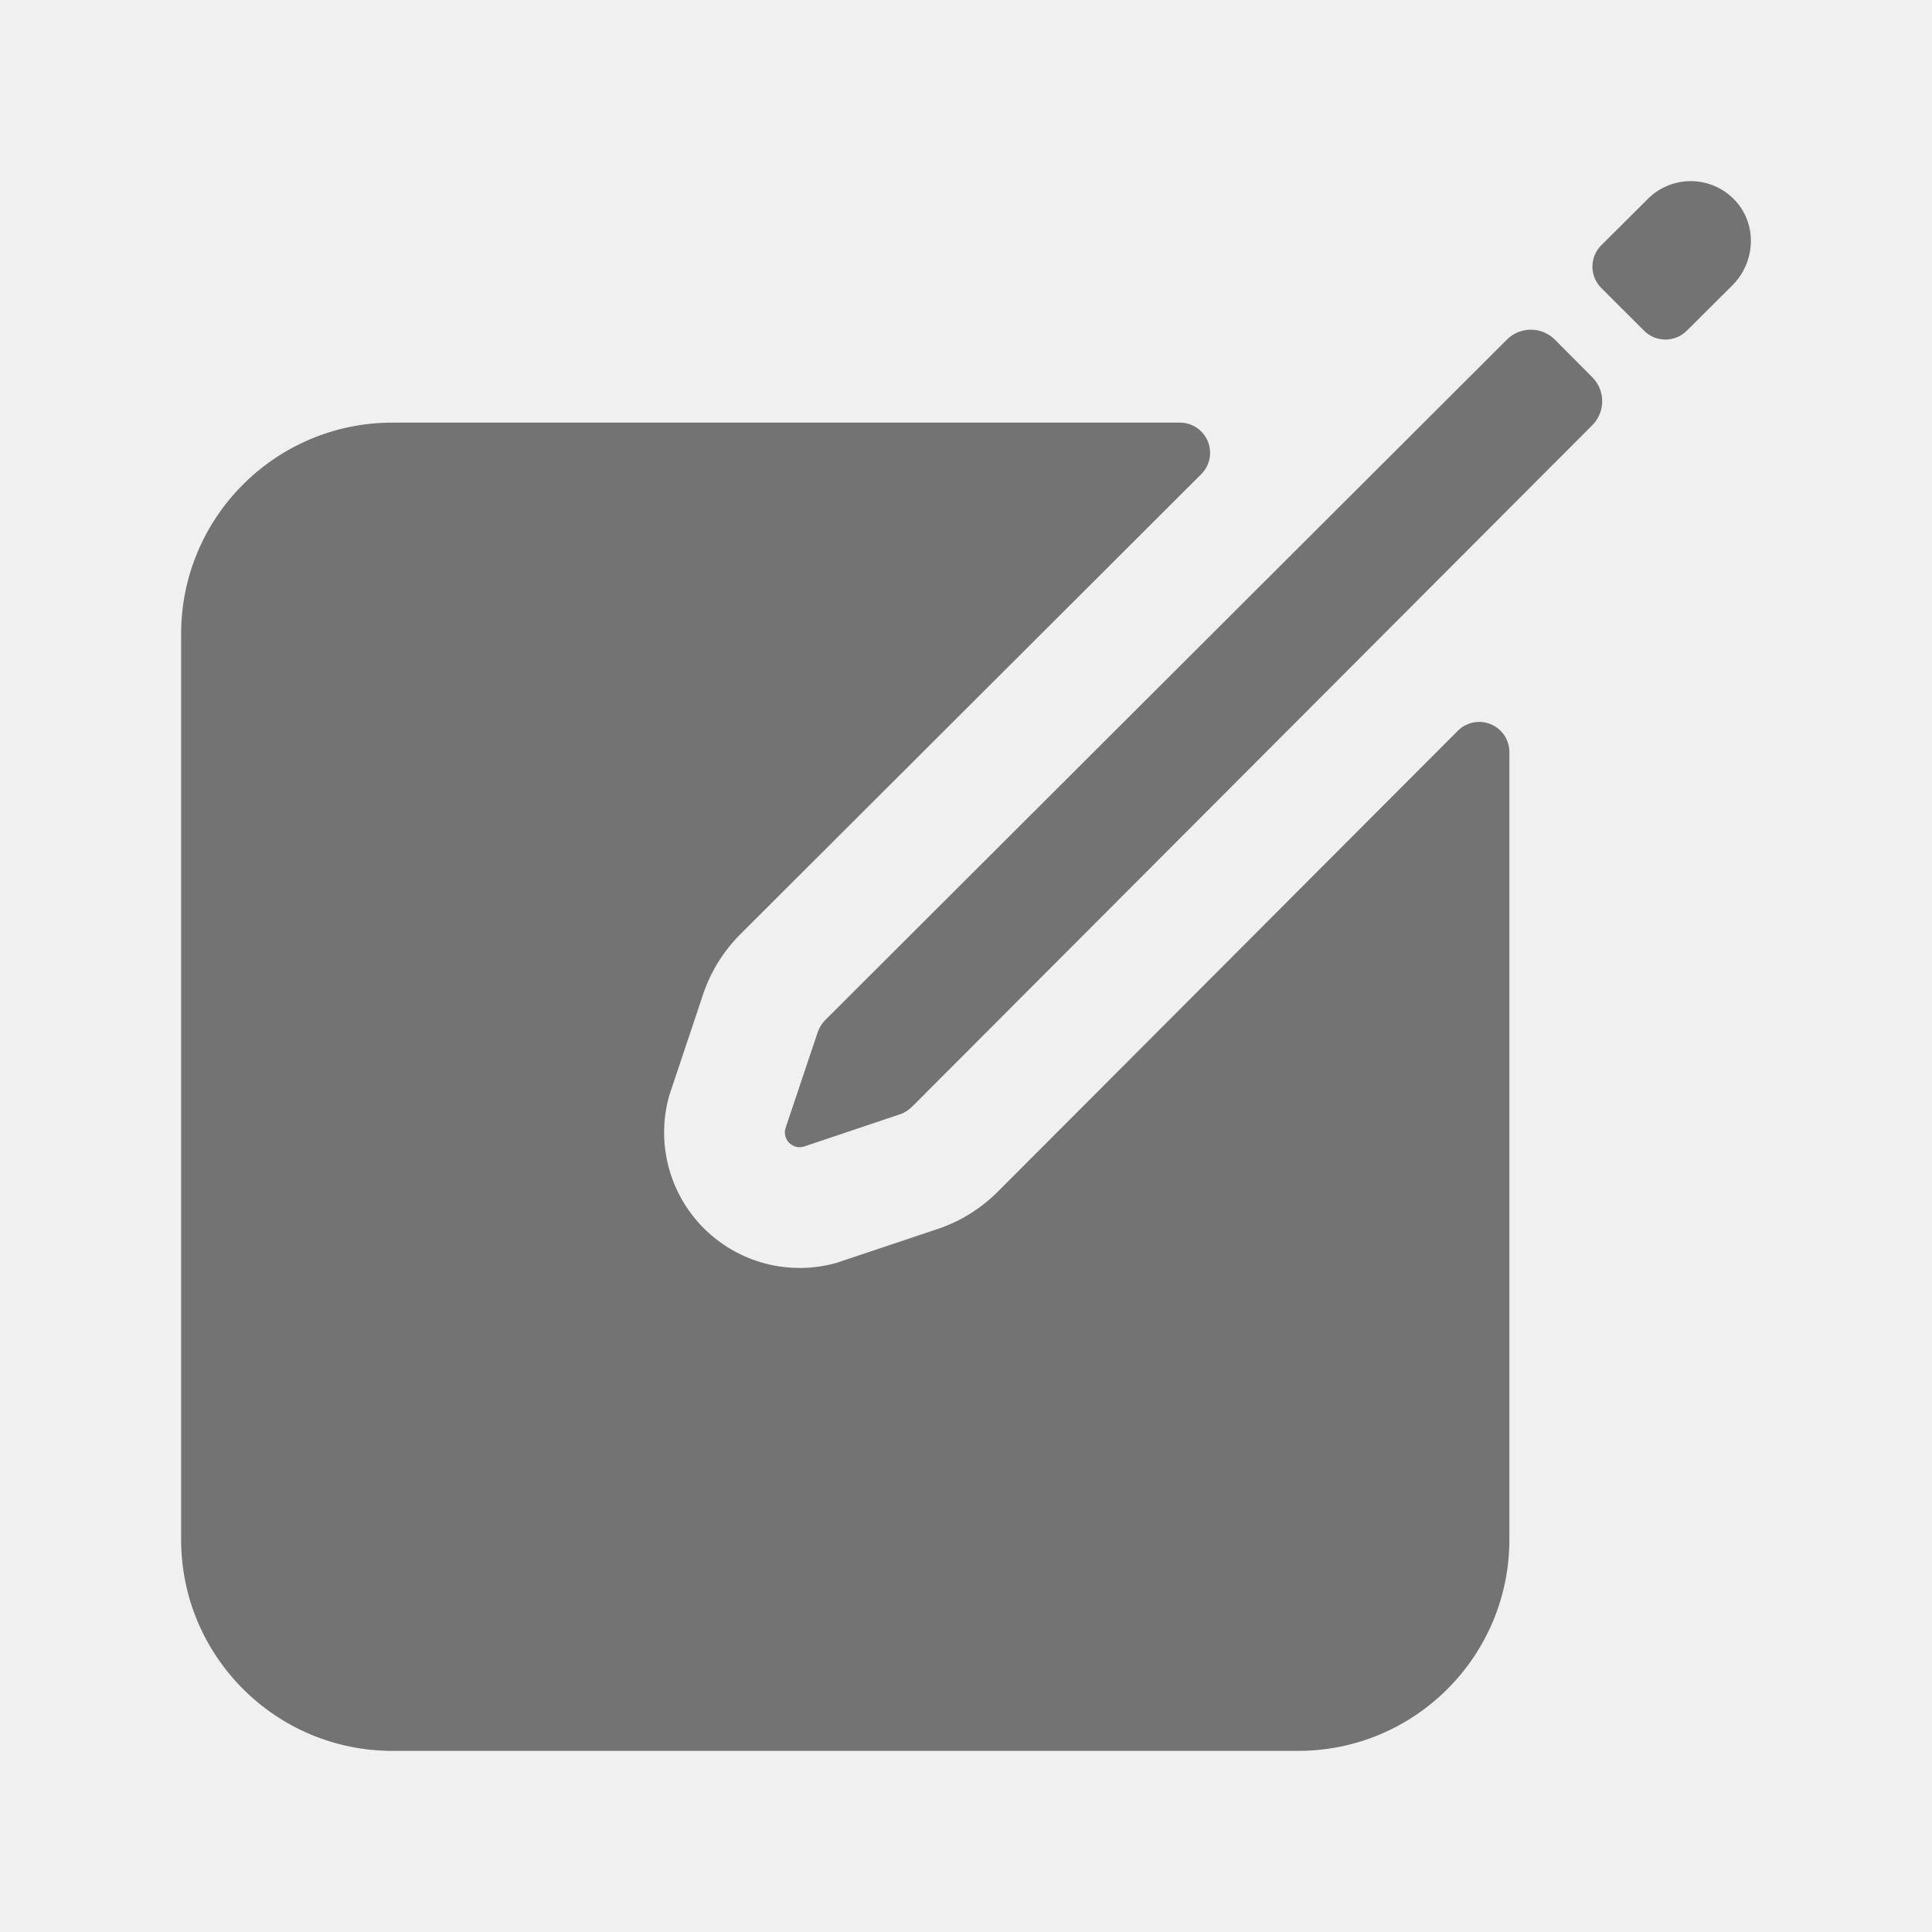
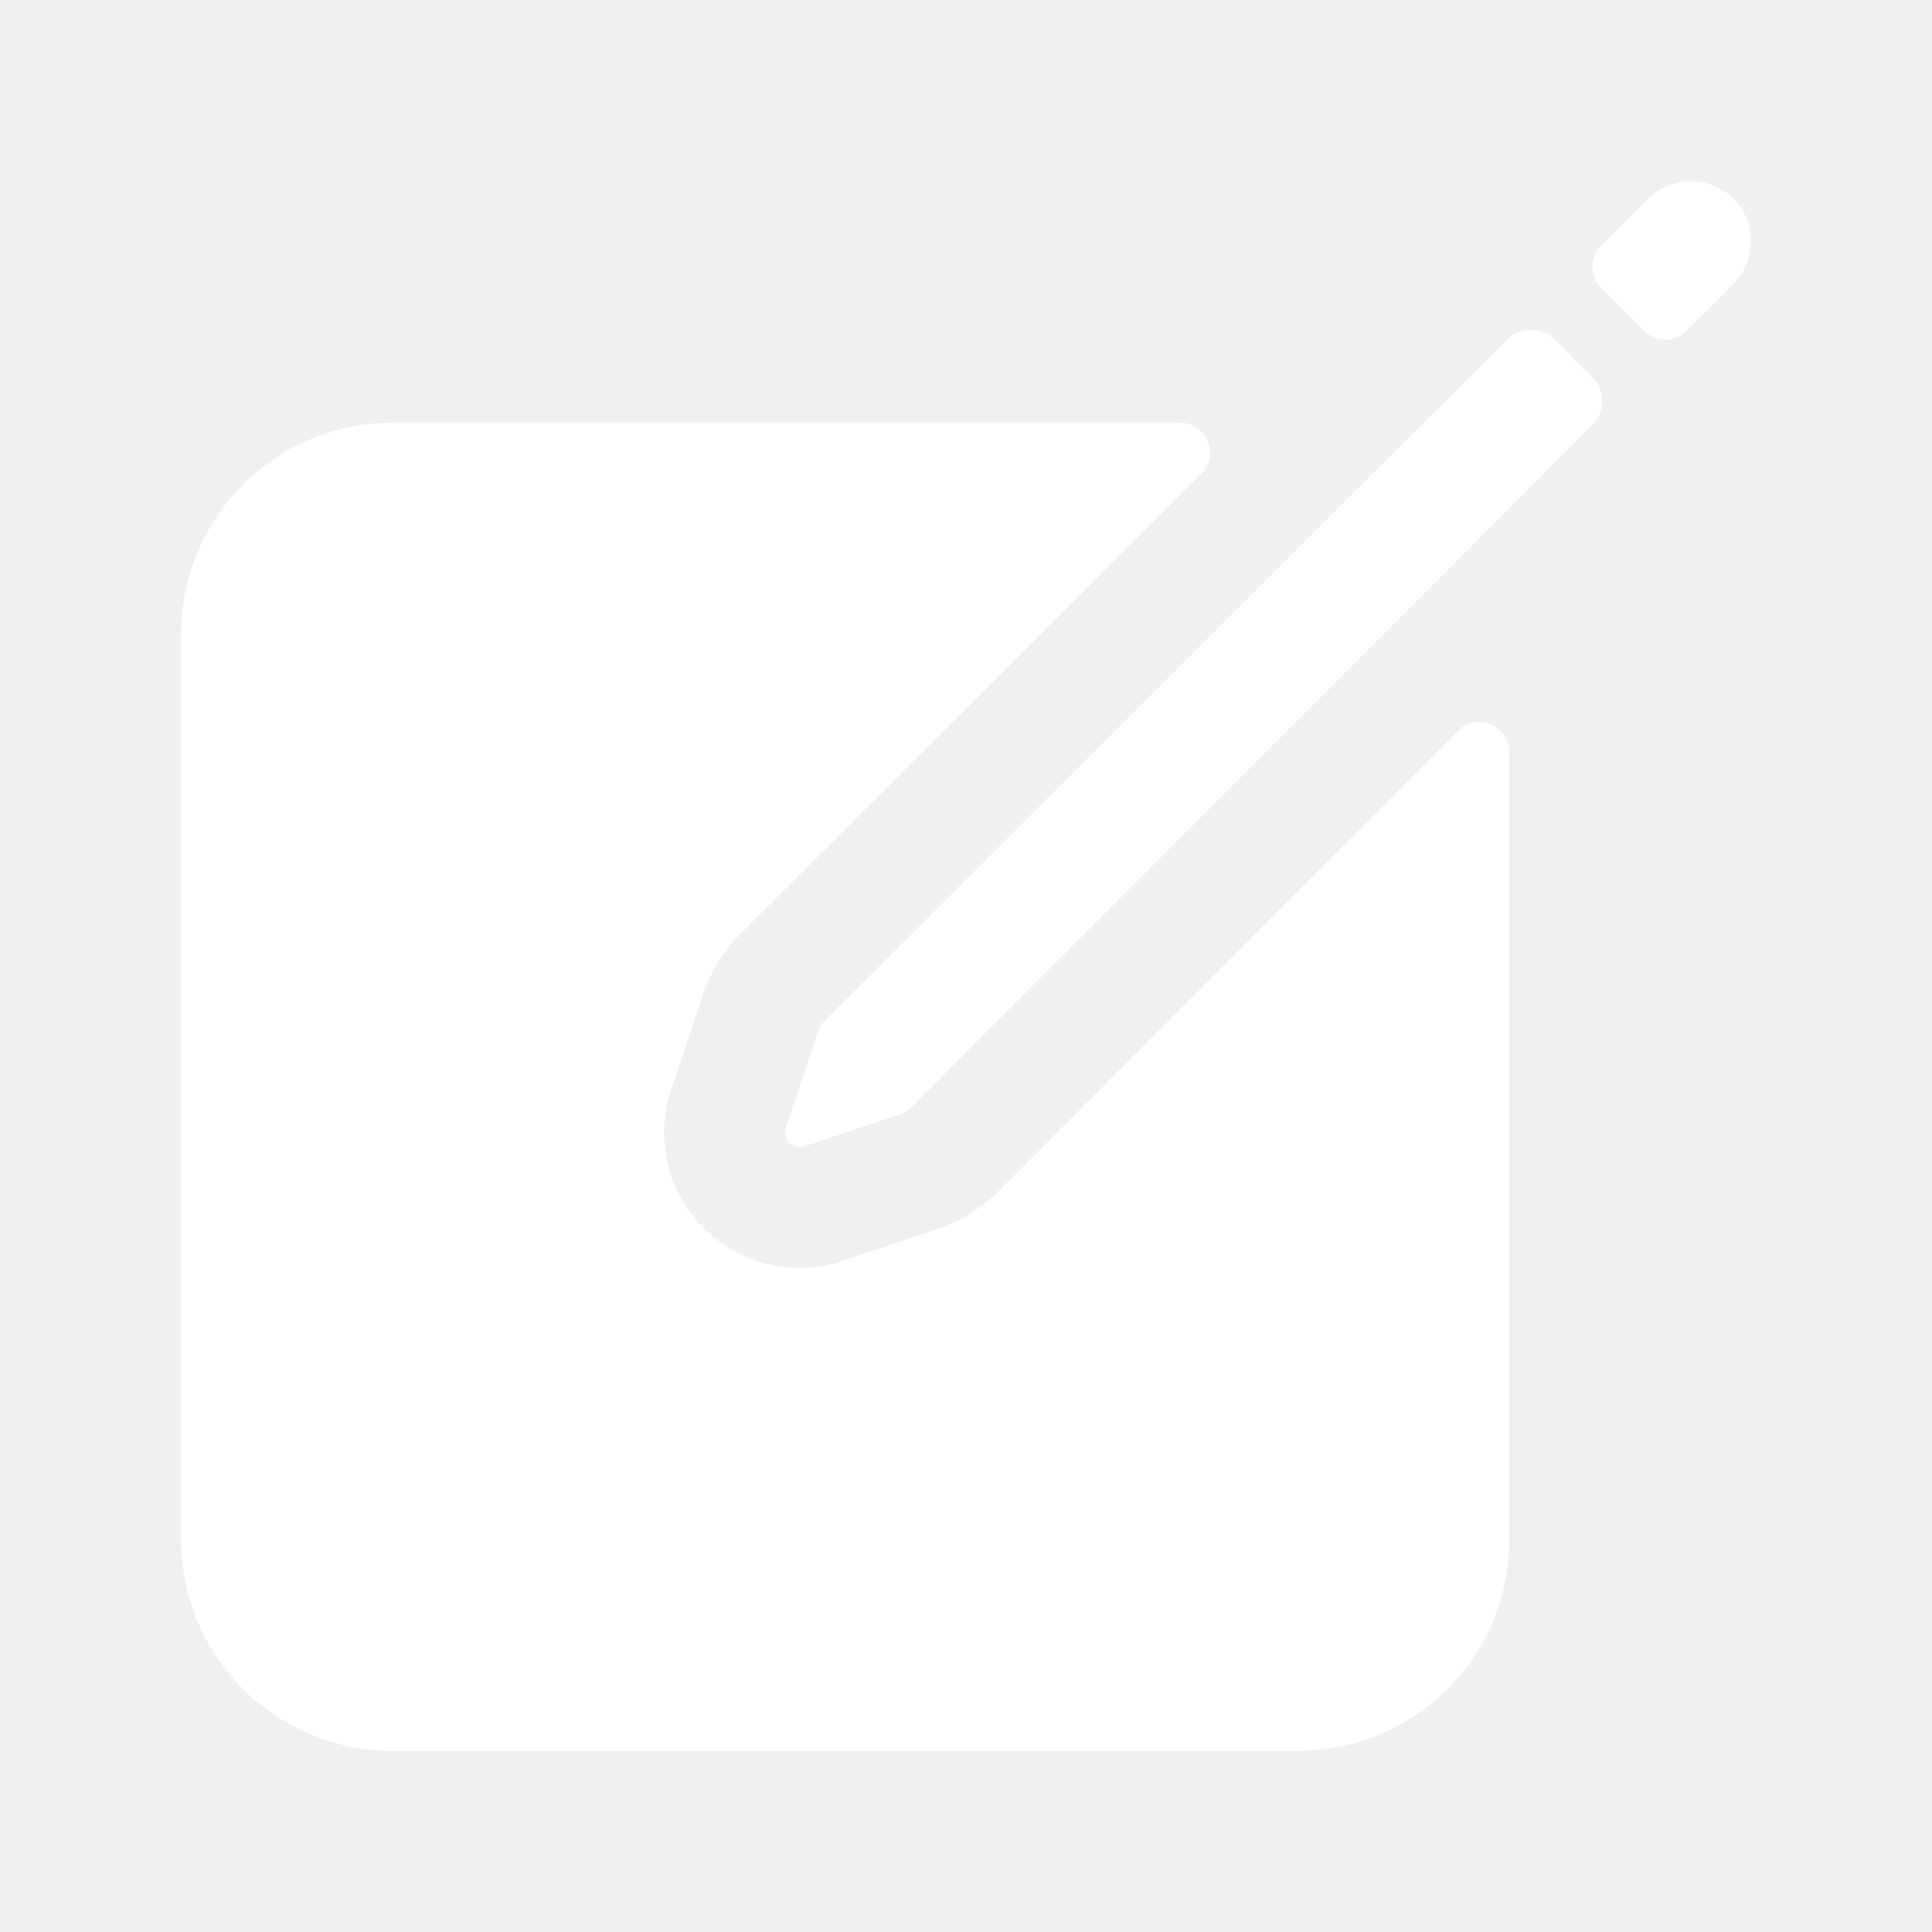
- <svg xmlns="http://www.w3.org/2000/svg" fill="#737373" class="ionicon" viewBox="0 0 512 512">
+ <svg xmlns="http://www.w3.org/2000/svg" fill="#fff" class="ionicon" viewBox="0 0 512 512">
  <path d="M459.94 53.25a16.06 16.06 0 00-23.22-.56L424.35 65a8 8 0 000 11.31l11.34 11.32a8 8 0 0011.34 0l12.06-12c6.1-6.09 6.67-16.01.85-22.38zM399.34 90L218.82 270.2a9 9 0 00-2.31 3.93L208.16 299a3.91 3.91 0 004.86 4.86l24.85-8.35a9 9 0 003.93-2.31L422 112.66a9 9 0 000-12.66l-9.95-10a9 9 0 00-12.71 0z" />
  <path d="M386.34 193.66L264.45 315.79A41.08 41.08 0 01247.58 326l-25.9 8.67a35.92 35.92 0 01-44.33-44.33l8.67-25.9a41.08 41.08 0 0110.19-16.87l122.13-121.91a8 8 0 00-5.65-13.66H104a56 56 0 00-56 56v240a56 56 0 0056 56h240a56 56 0 0056-56V199.31a8 8 0 00-13.66-5.65z" />
</svg>
